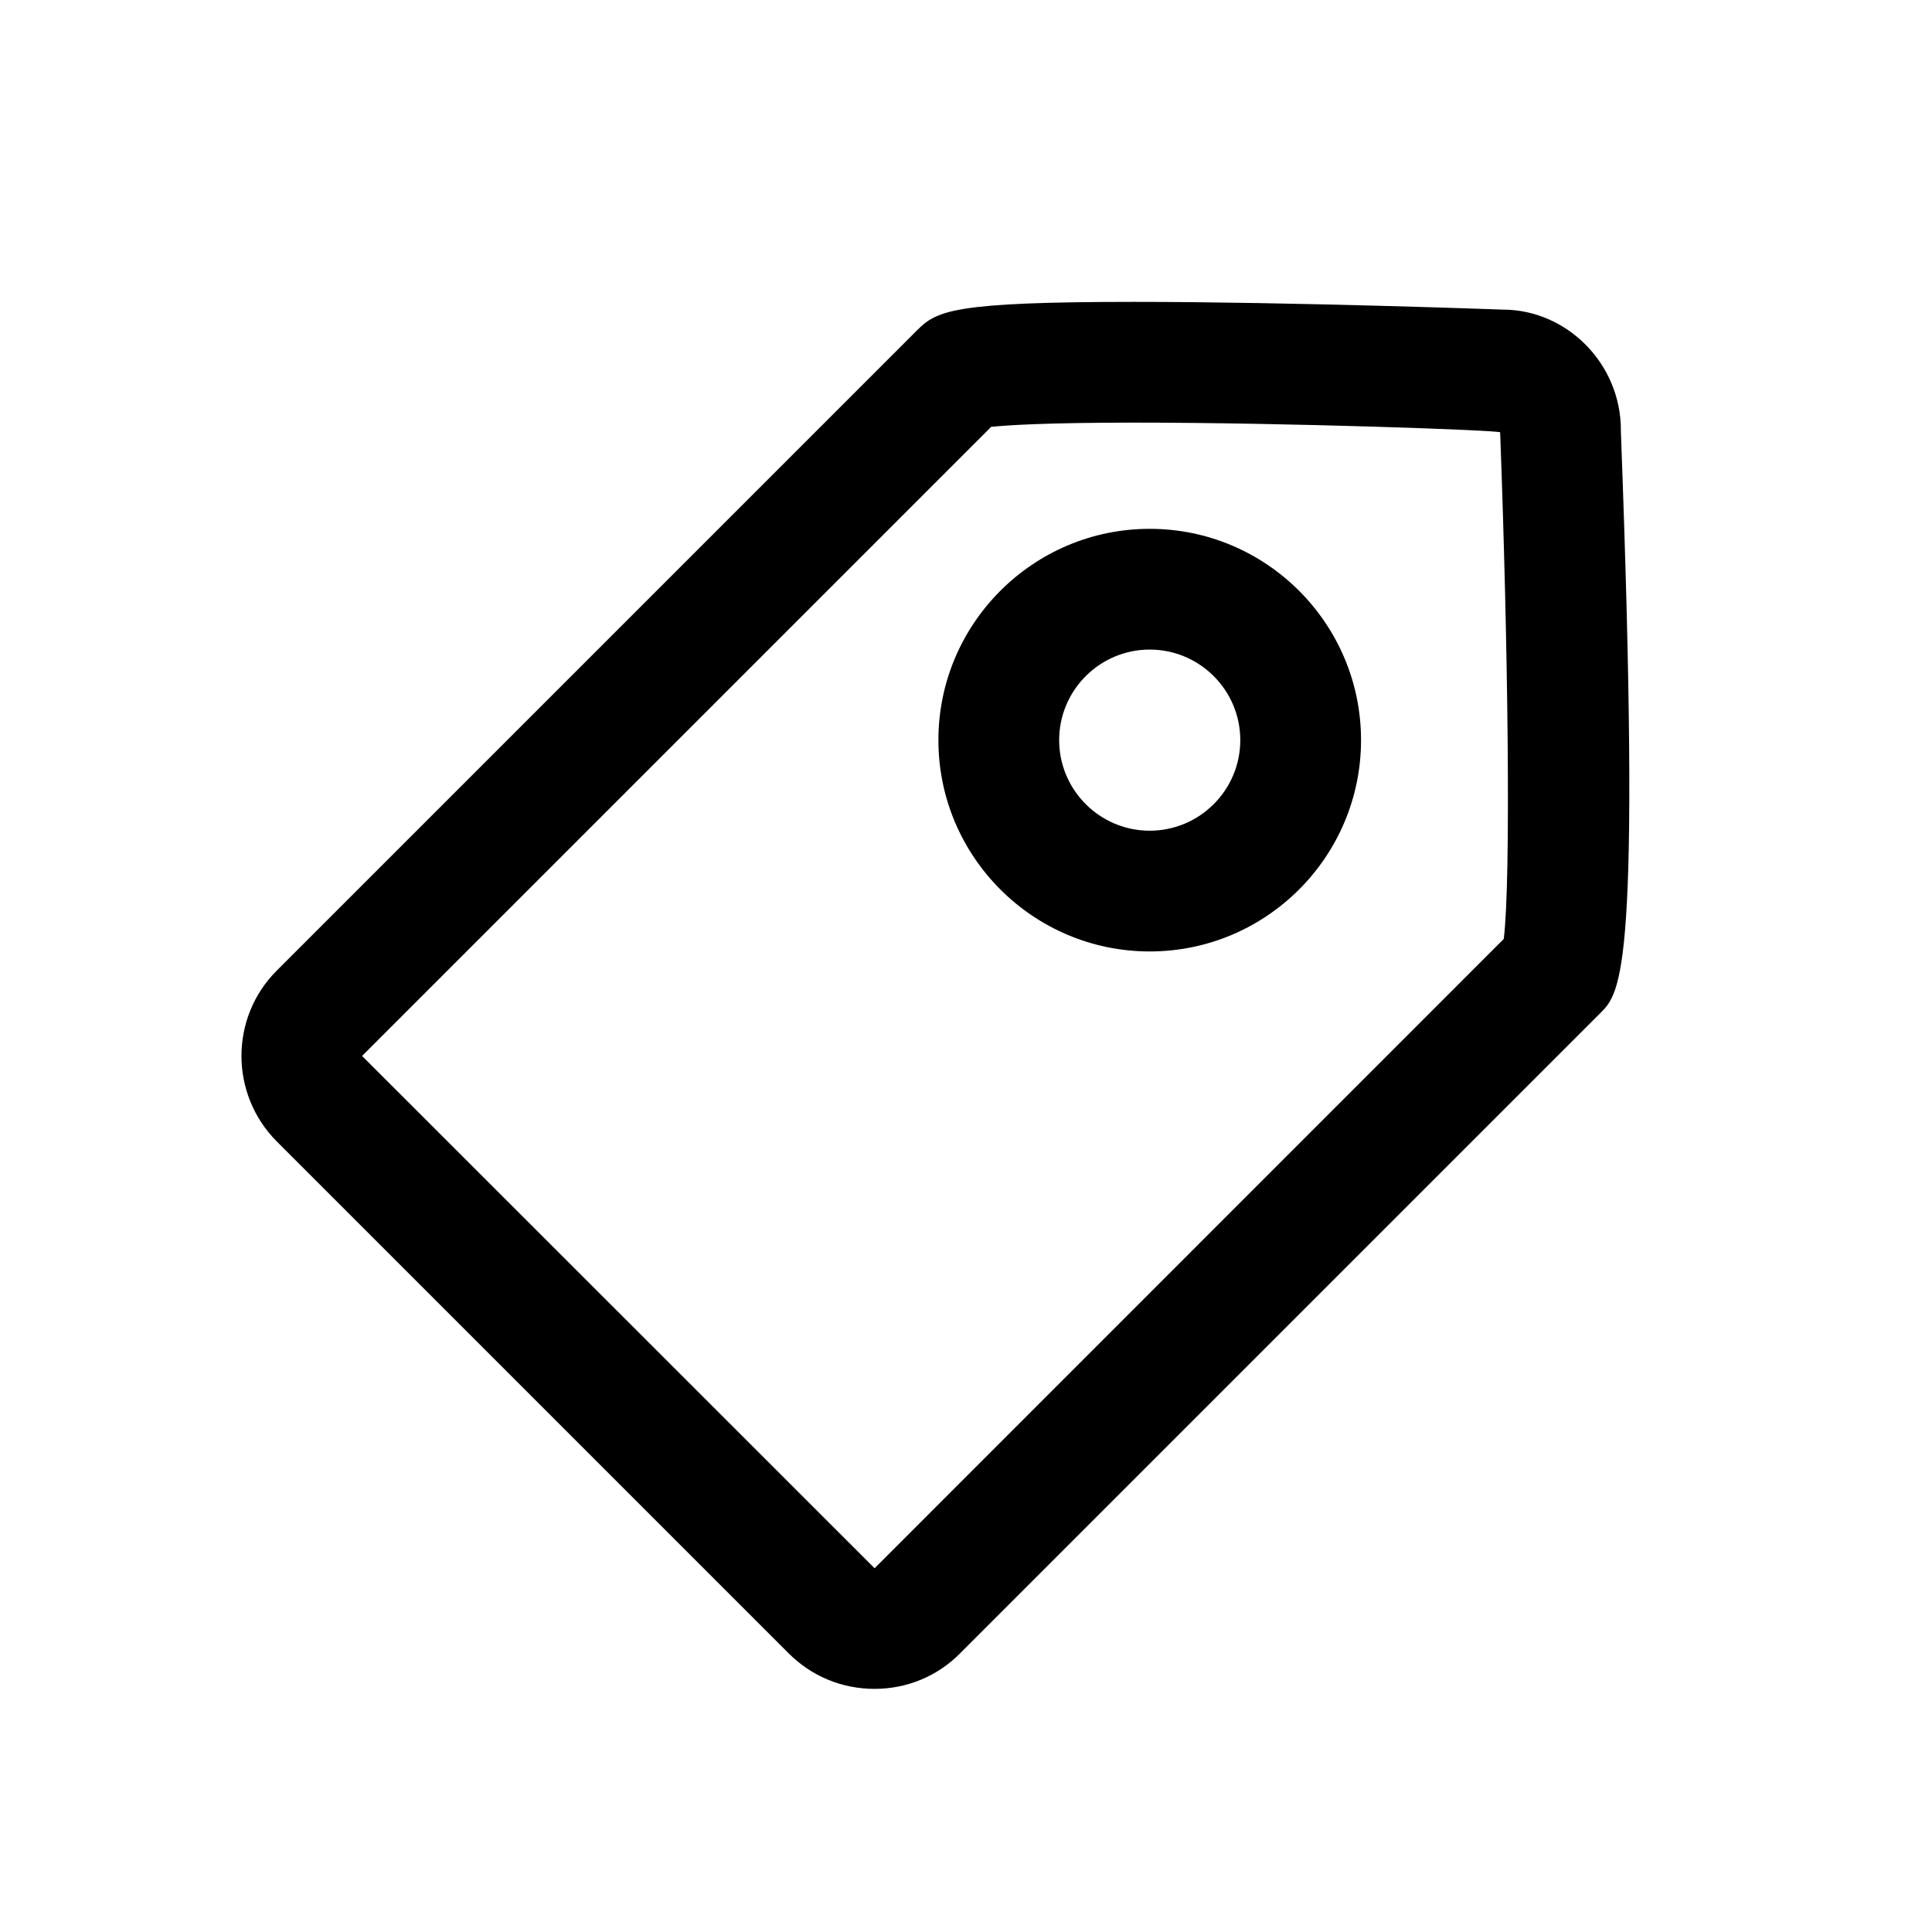
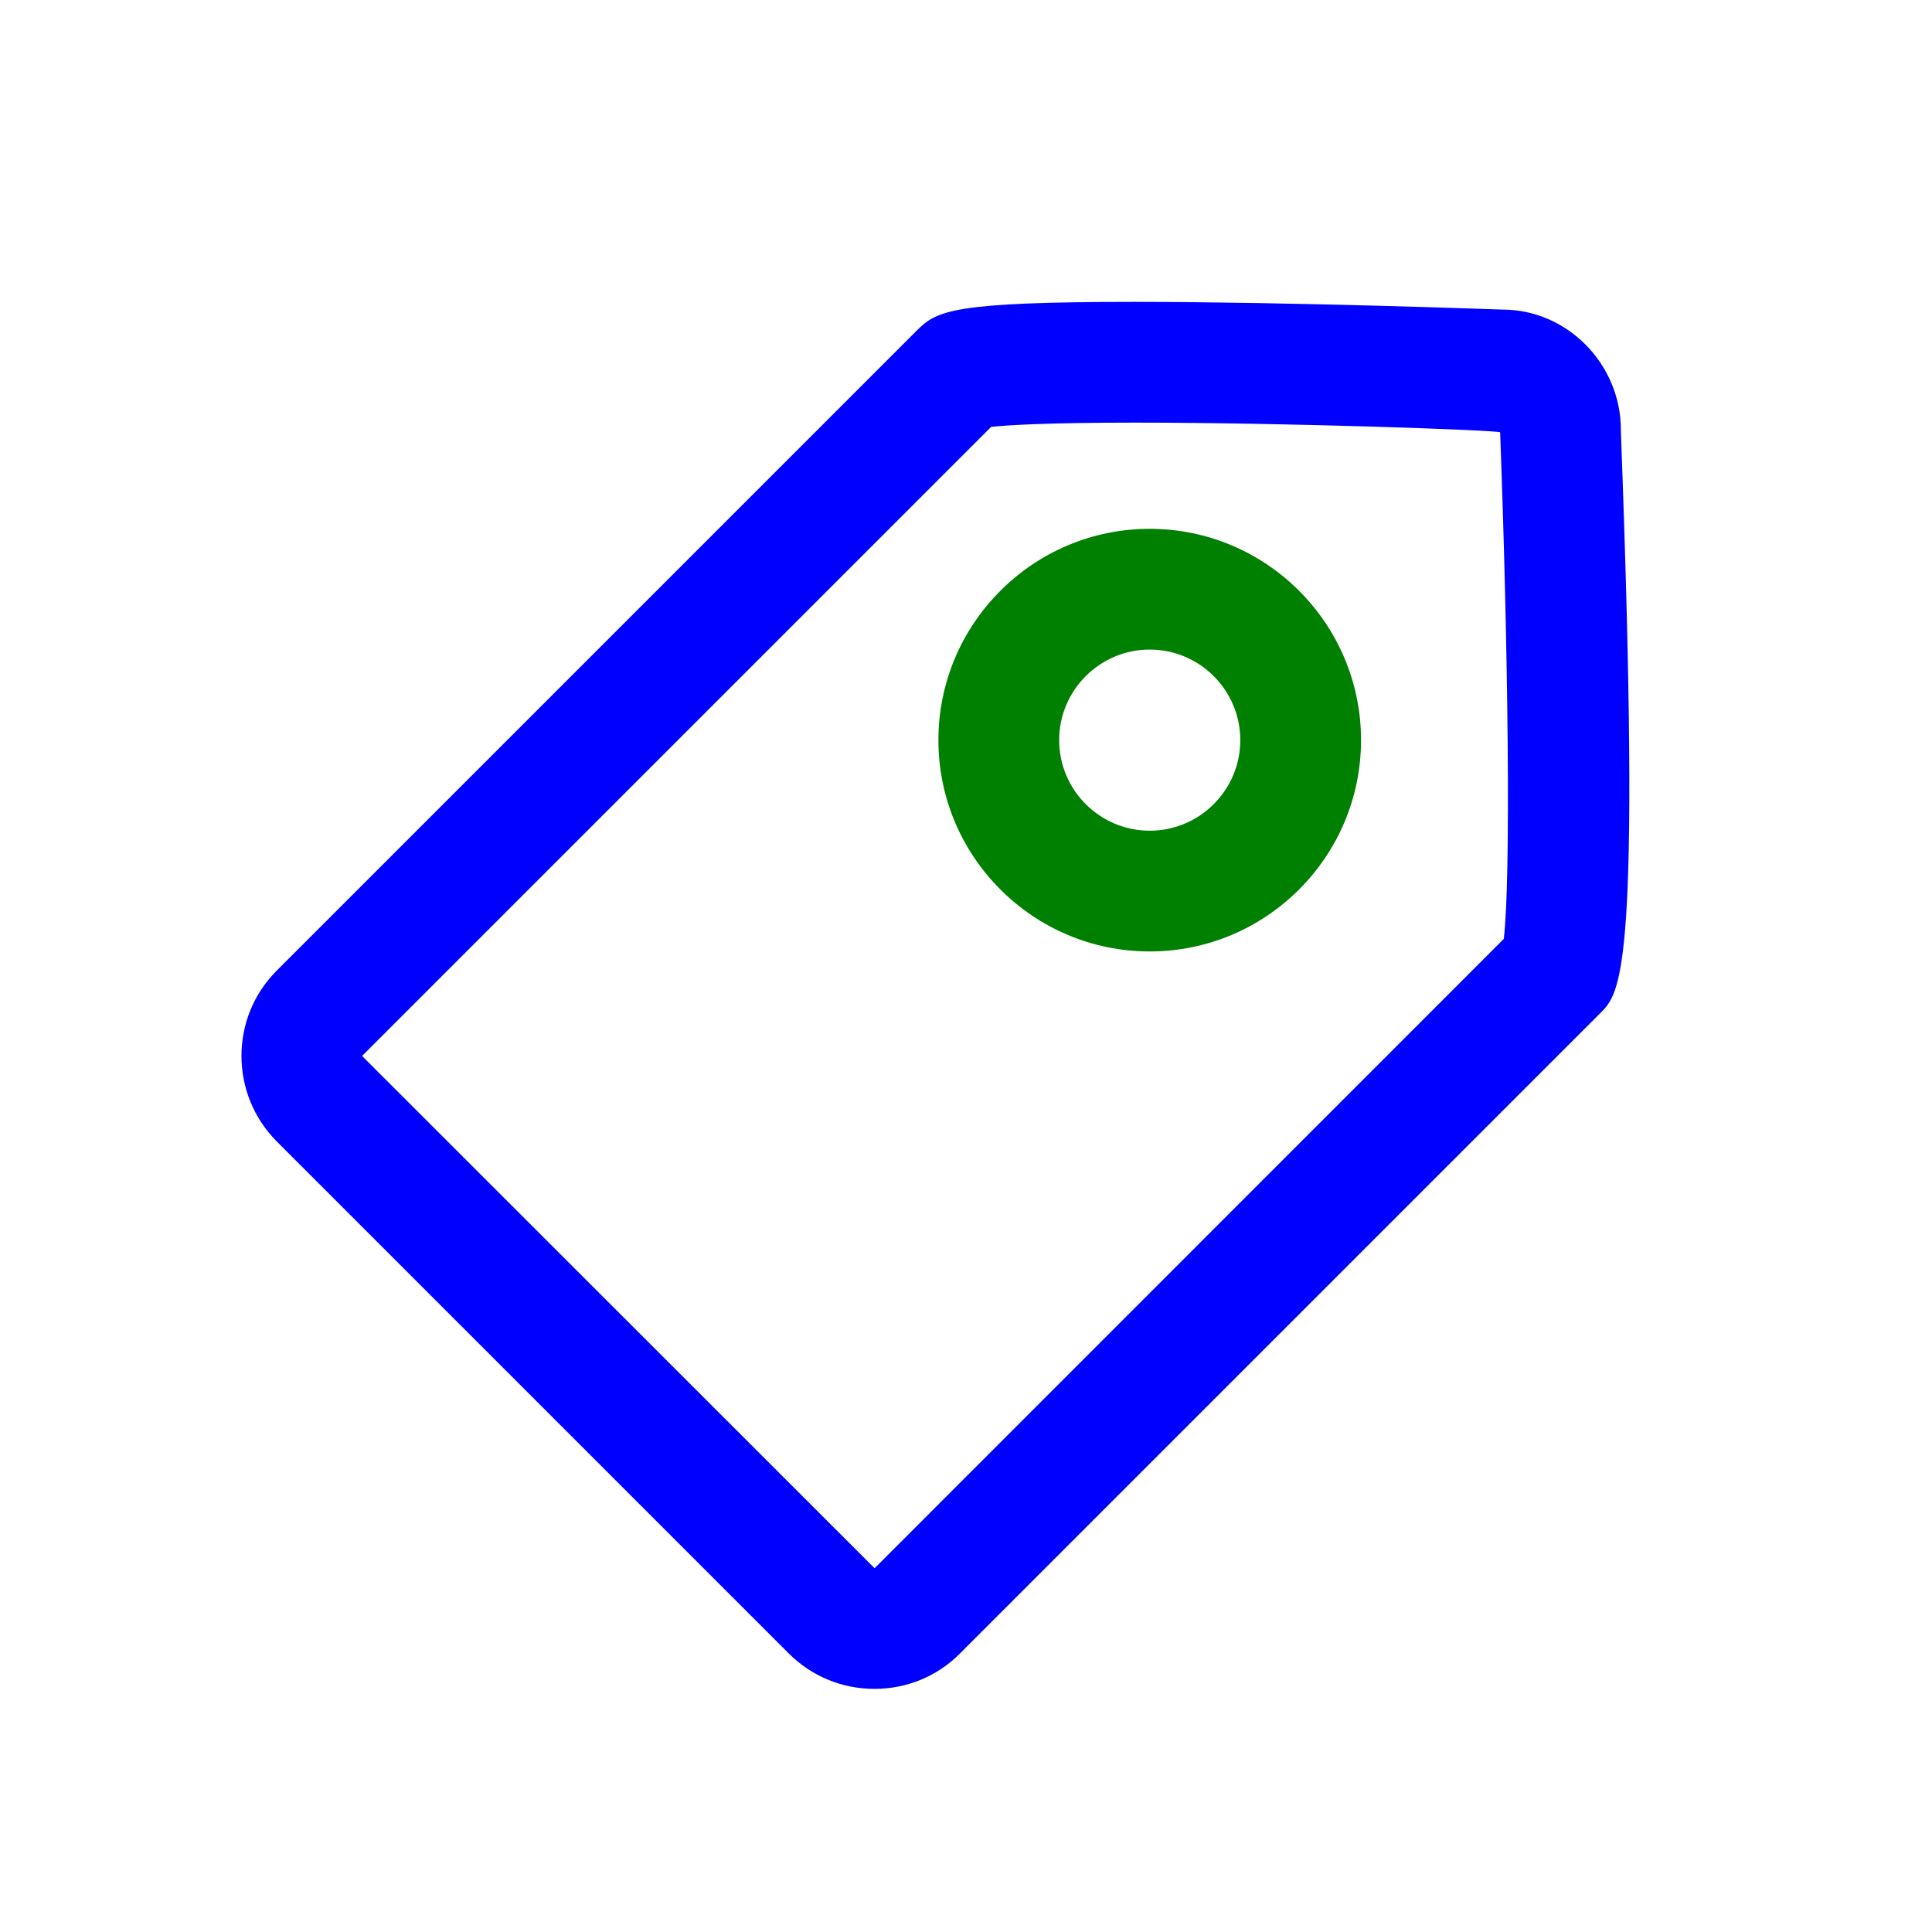
<svg xmlns="http://www.w3.org/2000/svg" t="1611040238448" class="icon" viewBox="0 0 1024 1024" version="1.1" p-id="3992" width="200" height="200">
  <defs>
    <style type="text/css" />
  </defs>
-   <path d="M796.992 497.696l-333.376 333.44h-0.128L191.904 559.68l333.44-333.44C533.472 225.408 553.6 224 601.28 224c82.24 0 191.68 4 193.824 5.12 4.16 111.296 5.824 236.896 1.92 268.576m62.08-269.76c0-35.2-28.64-63.84-62.656-63.84h-0.064C795.296 164.064 684.704 160 601.28 160c-96.16 0-104.8 4.64-115.2 15.04L146.656 514.464c-24.96 24.96-24.896 65.6 0.16 90.656l271.232 271.232c12.16 12.128 28.256 18.784 45.44 18.784 17.152 0 33.184-6.624 45.184-18.624l339.424-339.424c11.2-11.2 21.76-21.76 10.976-309.152" p-id="3993" />
-   <path d="M609.376 440.288c-26.464 0-48-21.536-48-48s21.536-48 48-48 48 21.536 48 48-21.536 48-48 48m0-160c-61.76 0-112 50.24-112 112s50.24 112 112 112 112-50.24 112-112-50.24-112-112-112" p-id="3994" />
+   <path fill="blue" d="M796.992 497.696l-333.376 333.44h-0.128L191.904 559.68l333.44-333.44C533.472 225.408 553.6 224 601.28 224c82.24 0 191.68 4 193.824 5.12 4.16 111.296 5.824 236.896 1.92 268.576m62.08-269.76c0-35.2-28.64-63.84-62.656-63.84h-0.064C795.296 164.064 684.704 160 601.28 160c-96.16 0-104.8 4.64-115.2 15.04L146.656 514.464c-24.96 24.96-24.896 65.6 0.16 90.656l271.232 271.232c12.16 12.128 28.256 18.784 45.44 18.784 17.152 0 33.184-6.624 45.184-18.624l339.424-339.424c11.2-11.2 21.76-21.76 10.976-309.152" p-id="3993" />
+   <path fill="green" d="M609.376 440.288c-26.464 0-48-21.536-48-48s21.536-48 48-48 48 21.536 48 48-21.536 48-48 48m0-160c-61.76 0-112 50.24-112 112s50.24 112 112 112 112-50.24 112-112-50.24-112-112-112" p-id="3994" />
</svg>
